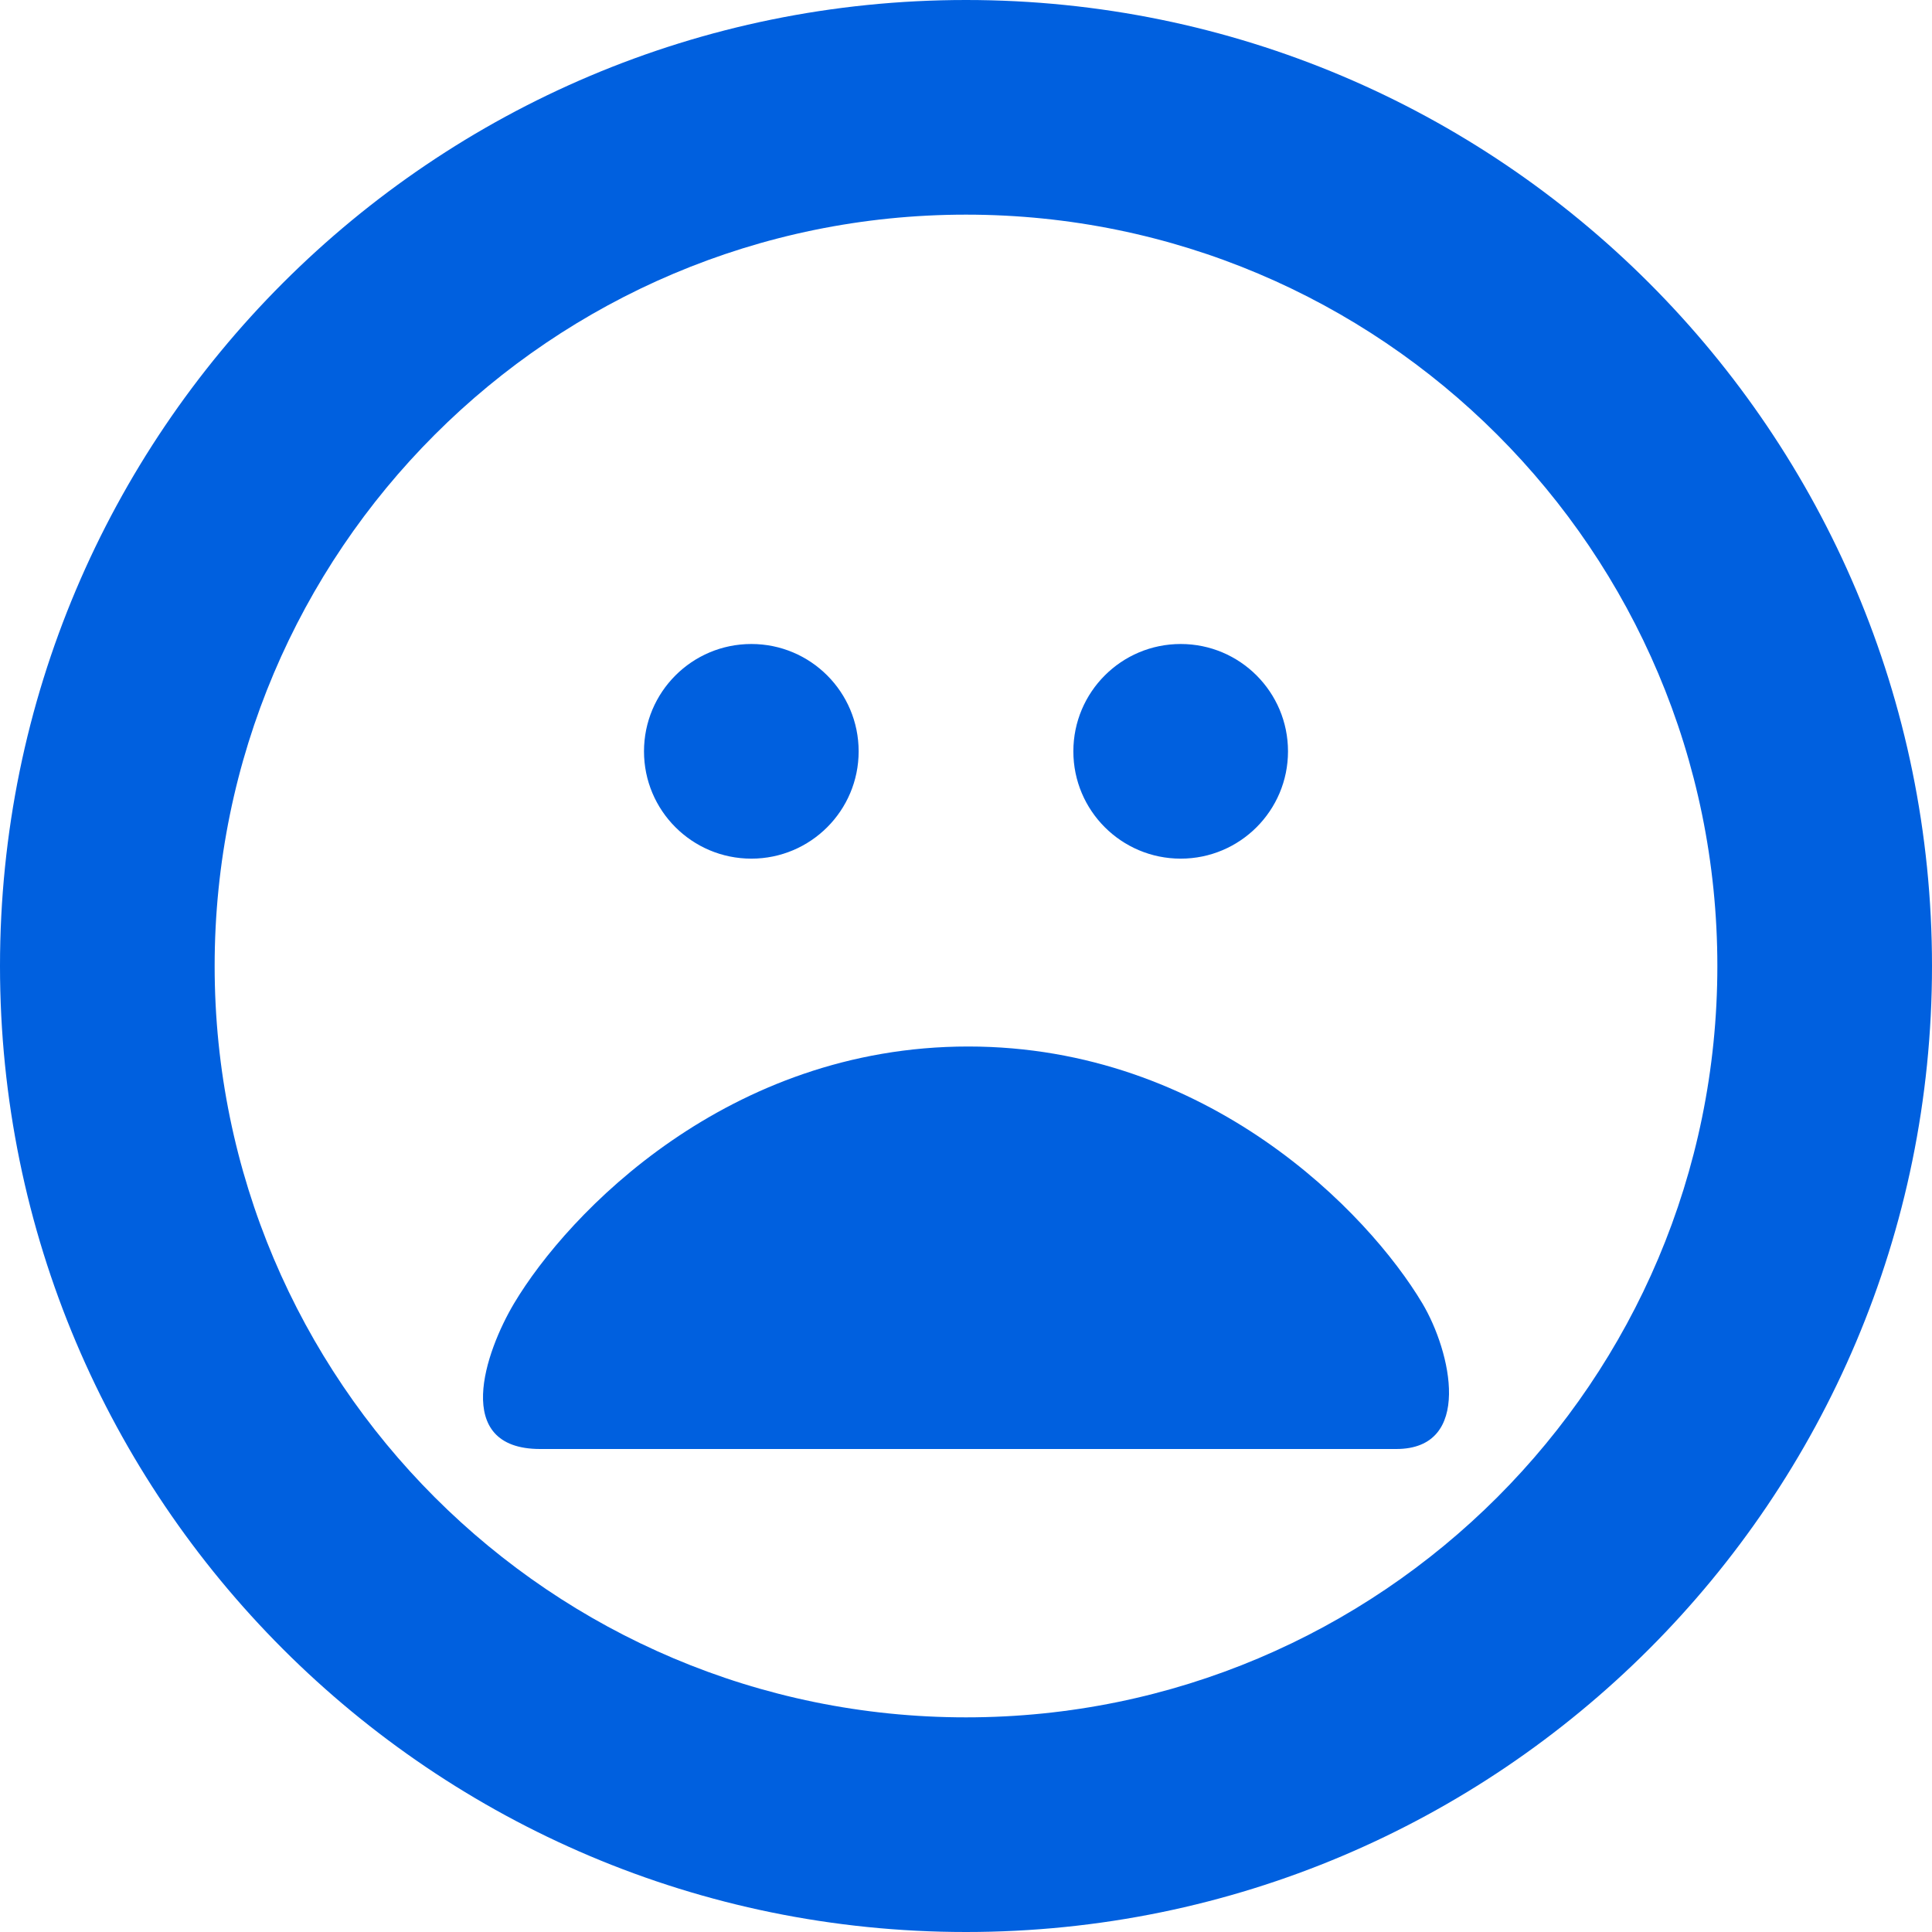
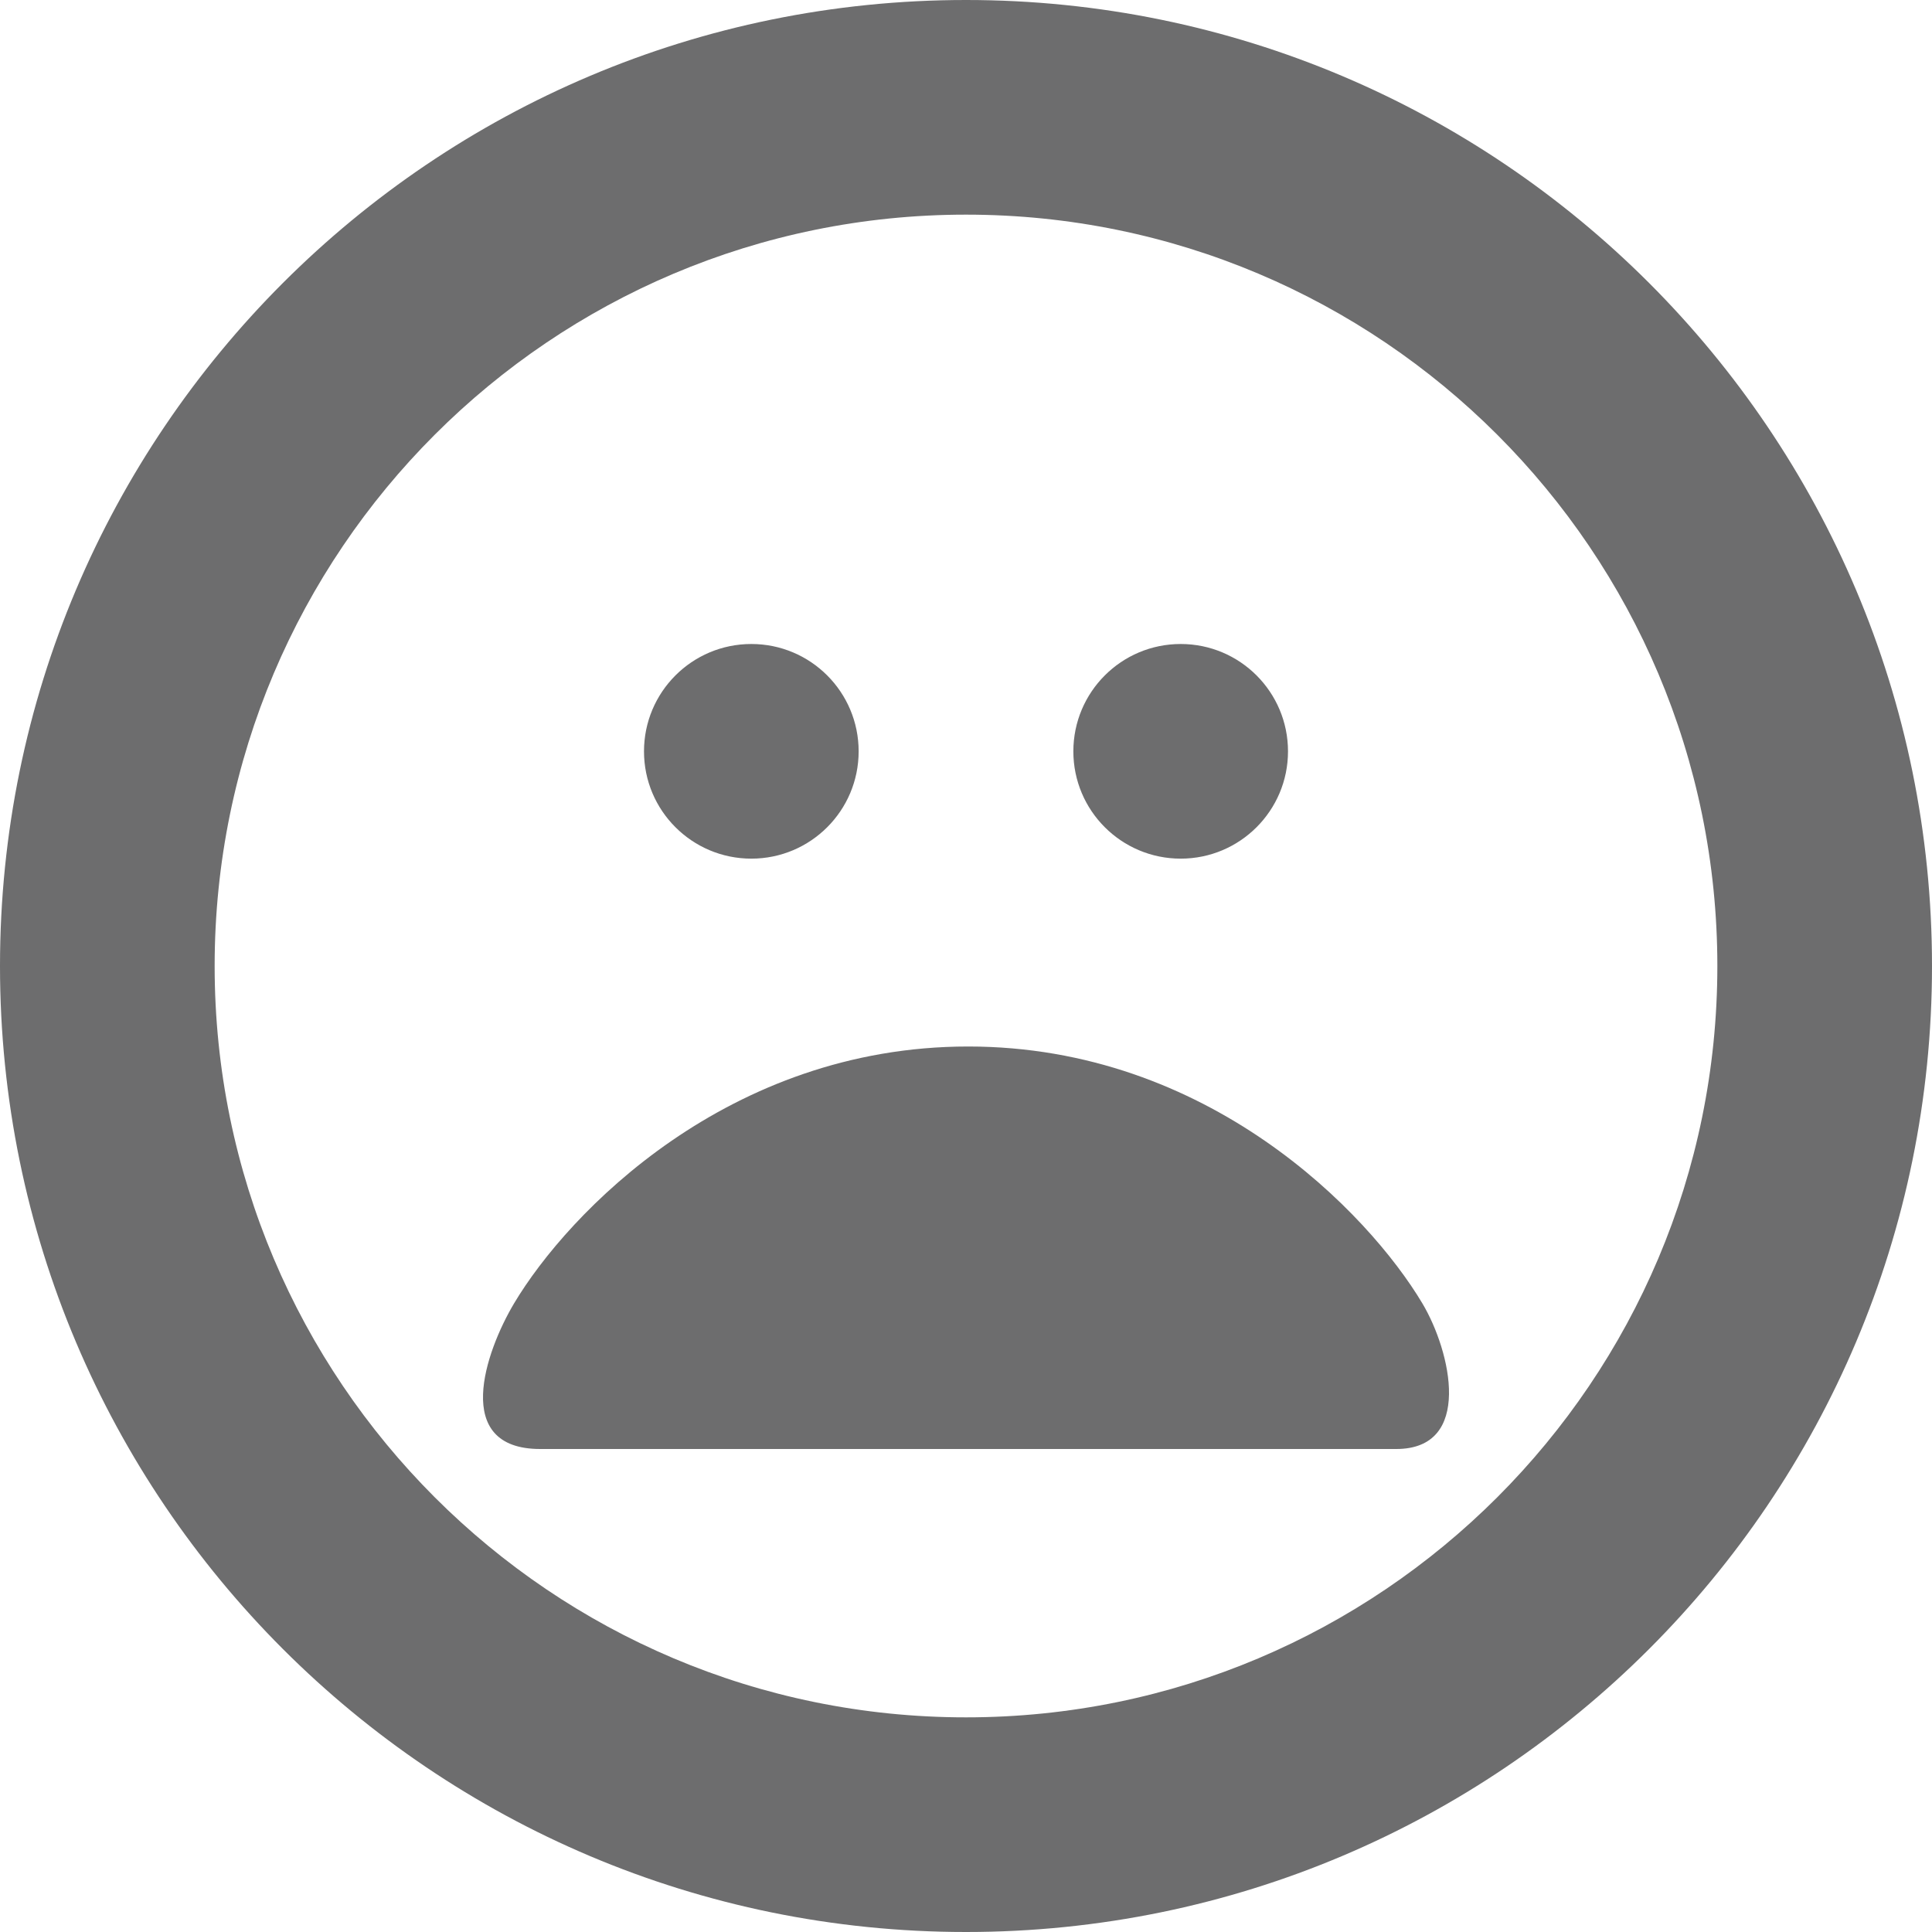
<svg xmlns="http://www.w3.org/2000/svg" width="30" height="30" viewBox="0 0 30 30" fill="none">
-   <path fill-rule="evenodd" clip-rule="evenodd" d="M26.667 15C26.667 21.443 21.443 26.667 15 26.667C8.557 26.667 3.333 21.443 3.333 15C3.333 8.557 8.557 3.333 15 3.333C21.443 3.333 26.667 8.557 26.667 15ZM30 15C30 23.284 23.284 30 15 30C6.716 30 0 23.284 0 15C0 6.716 6.716 0 15 0C23.284 0 30 6.716 30 15ZM11.667 13.333C12.587 13.333 13.333 12.587 13.333 11.667C13.333 10.746 12.587 10 11.667 10C10.746 10 10 10.746 10 11.667C10 12.587 10.746 13.333 11.667 13.333ZM20 11.667C20 12.587 19.254 13.333 18.334 13.333C17.413 13.333 16.667 12.587 16.667 11.667C16.667 10.746 17.413 10 18.334 10C19.254 10 20 10.746 20 11.667ZM18.883 22.5L21.681 22.5C22.878 22.5 22.533 20.988 22.086 20.238C21.244 18.827 18.76 16.25 15.034 16.25C11.309 16.25 8.825 18.827 7.983 20.238C7.536 20.988 7.009 22.5 8.388 22.5L10.5 22.5L14.526 22.5C15.528 22.5 15.575 22.5 15.612 22.5C15.667 22.5 15.702 22.5 18.883 22.5Z" fill="#0060DF" />
+   <path fill-rule="evenodd" clip-rule="evenodd" d="M26.667 15C26.667 21.443 21.443 26.667 15 26.667C8.557 26.667 3.333 21.443 3.333 15C3.333 8.557 8.557 3.333 15 3.333C21.443 3.333 26.667 8.557 26.667 15ZM30 15C30 23.284 23.284 30 15 30C6.716 30 0 23.284 0 15C0 6.716 6.716 0 15 0C23.284 0 30 6.716 30 15ZM11.667 13.333C12.587 13.333 13.333 12.587 13.333 11.667C13.333 10.746 12.587 10 11.667 10C10.746 10 10 10.746 10 11.667C10 12.587 10.746 13.333 11.667 13.333ZM20 11.667C20 12.587 19.254 13.333 18.334 13.333C17.413 13.333 16.667 12.587 16.667 11.667C16.667 10.746 17.413 10 18.334 10C19.254 10 20 10.746 20 11.667ZM18.883 22.5L21.681 22.5C22.878 22.5 22.533 20.988 22.086 20.238C21.244 18.827 18.76 16.25 15.034 16.25C11.309 16.25 8.825 18.827 7.983 20.238C7.536 20.988 7.009 22.5 8.388 22.5L10.5 22.5L14.526 22.5C15.528 22.5 15.575 22.5 15.612 22.5C15.667 22.5 15.702 22.5 18.883 22.5Z" fill="#6D6D6E" />
</svg>
